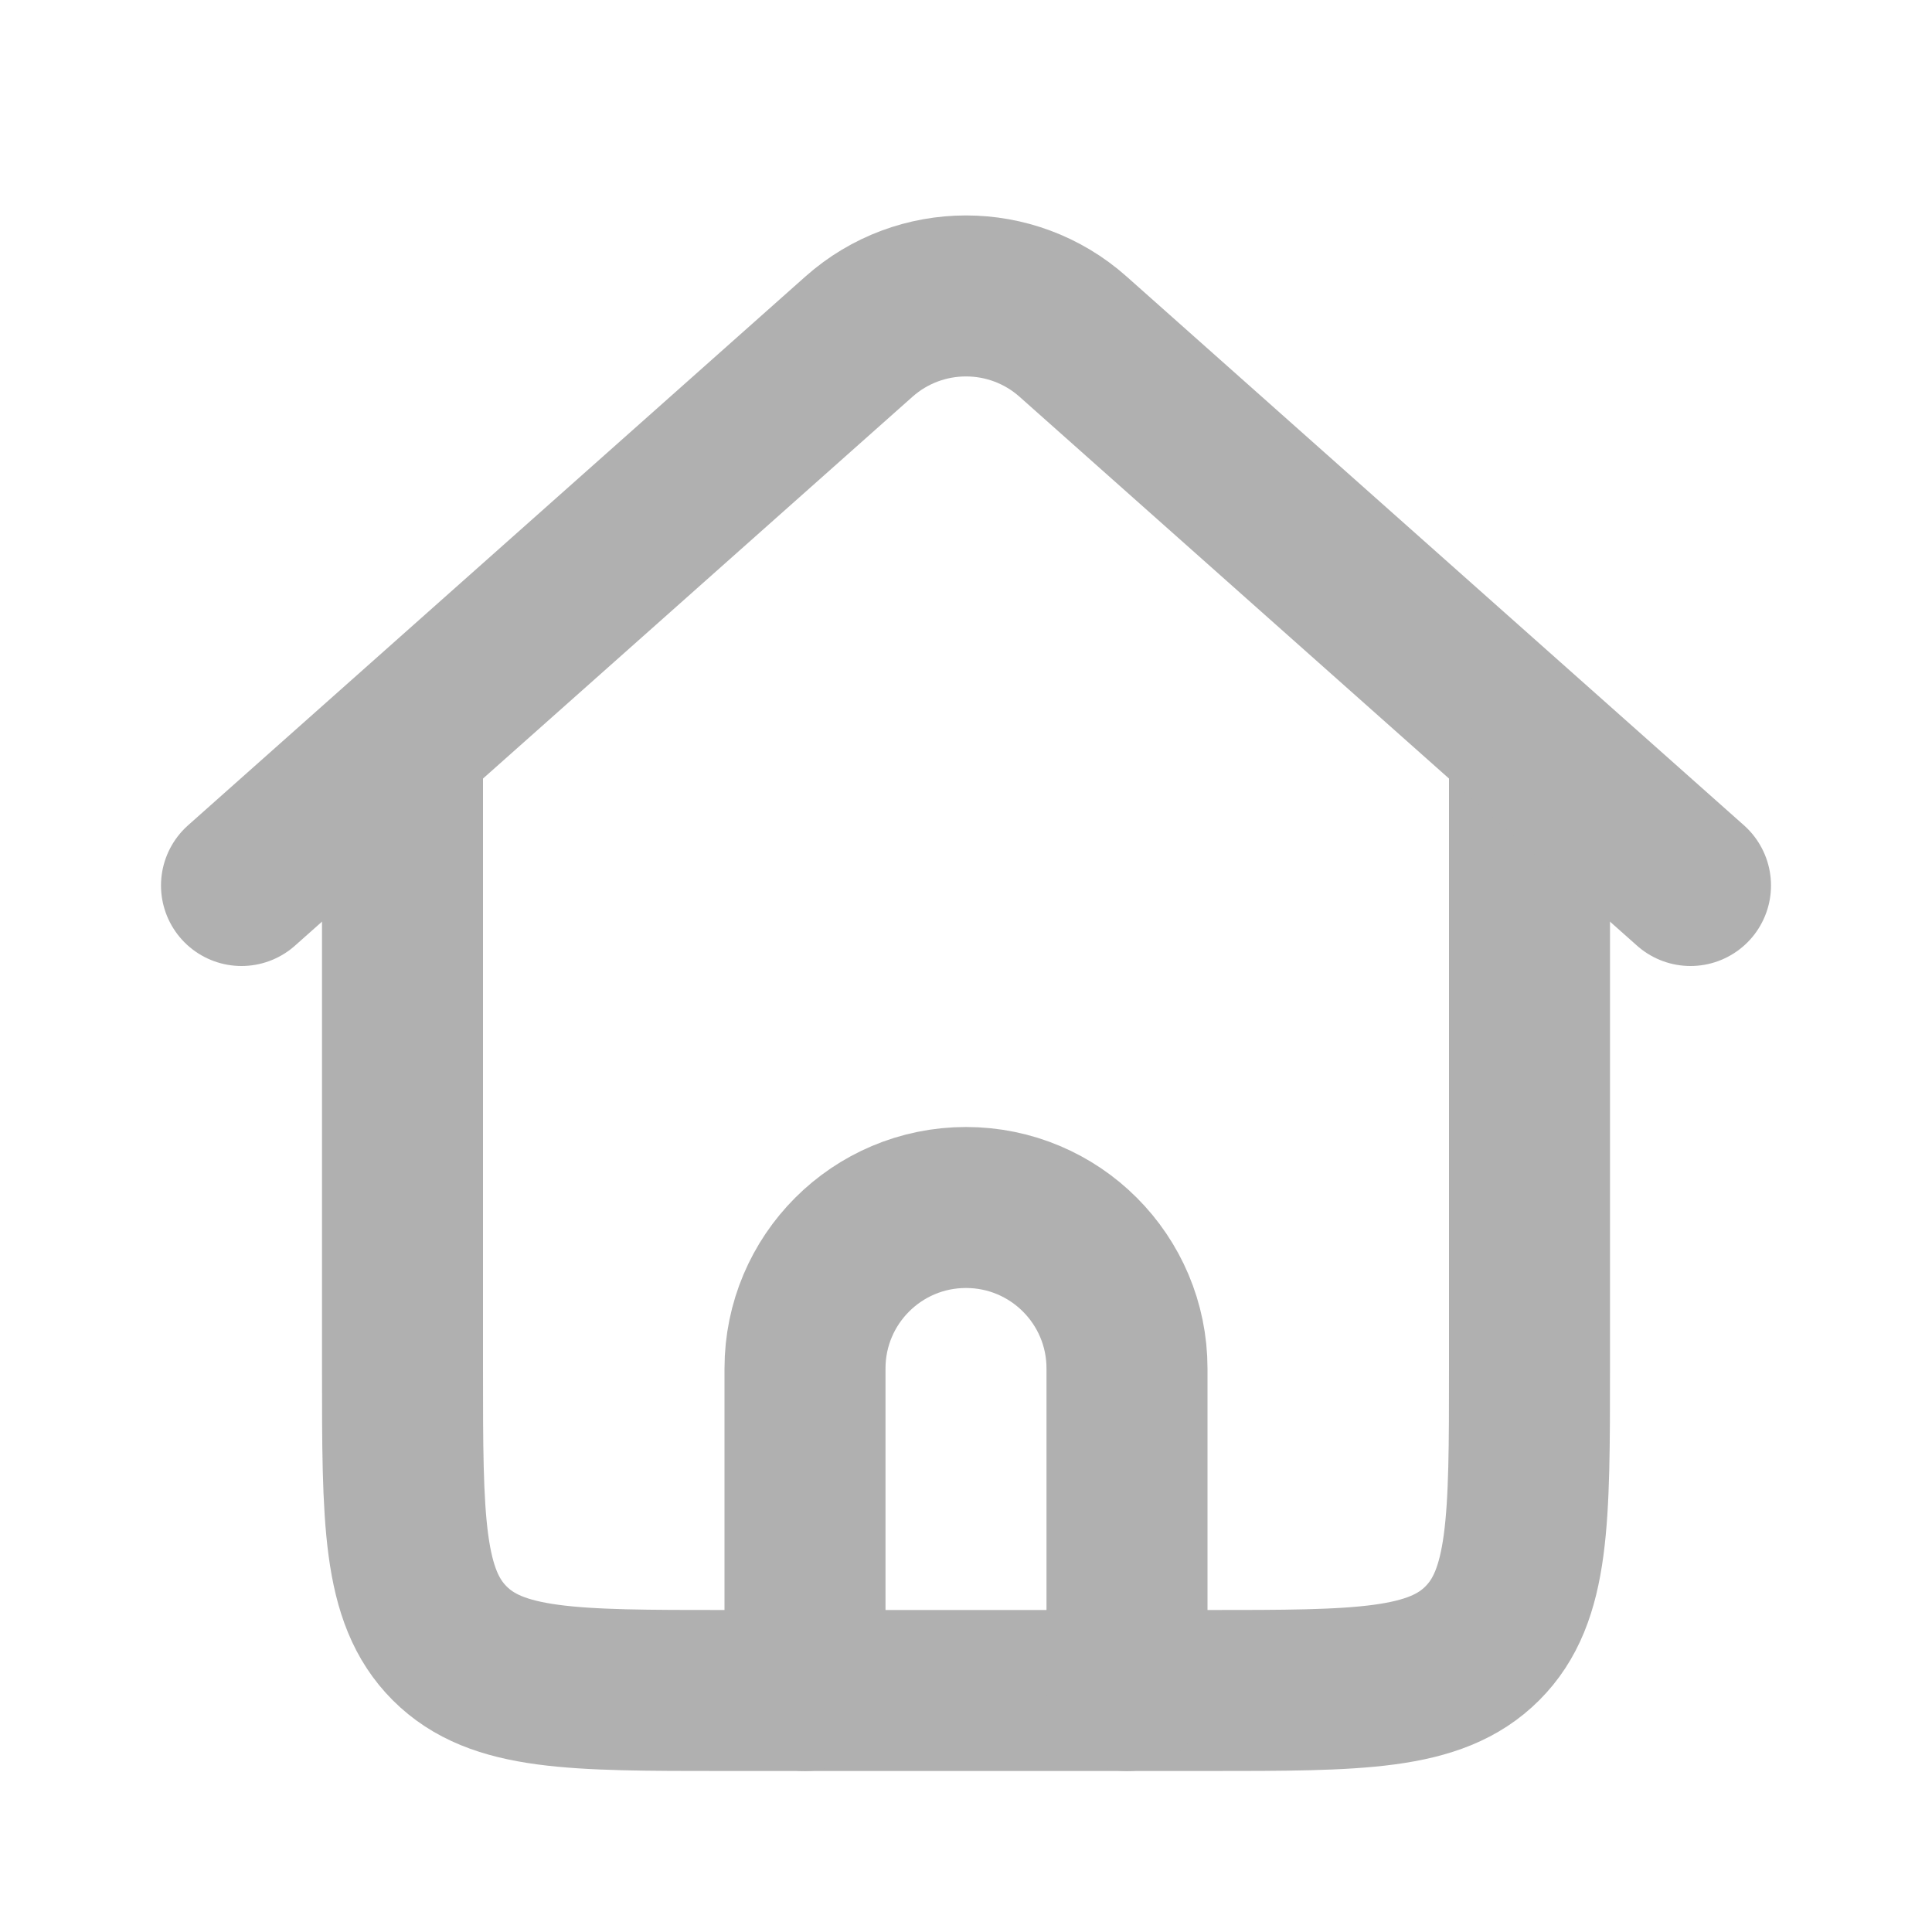
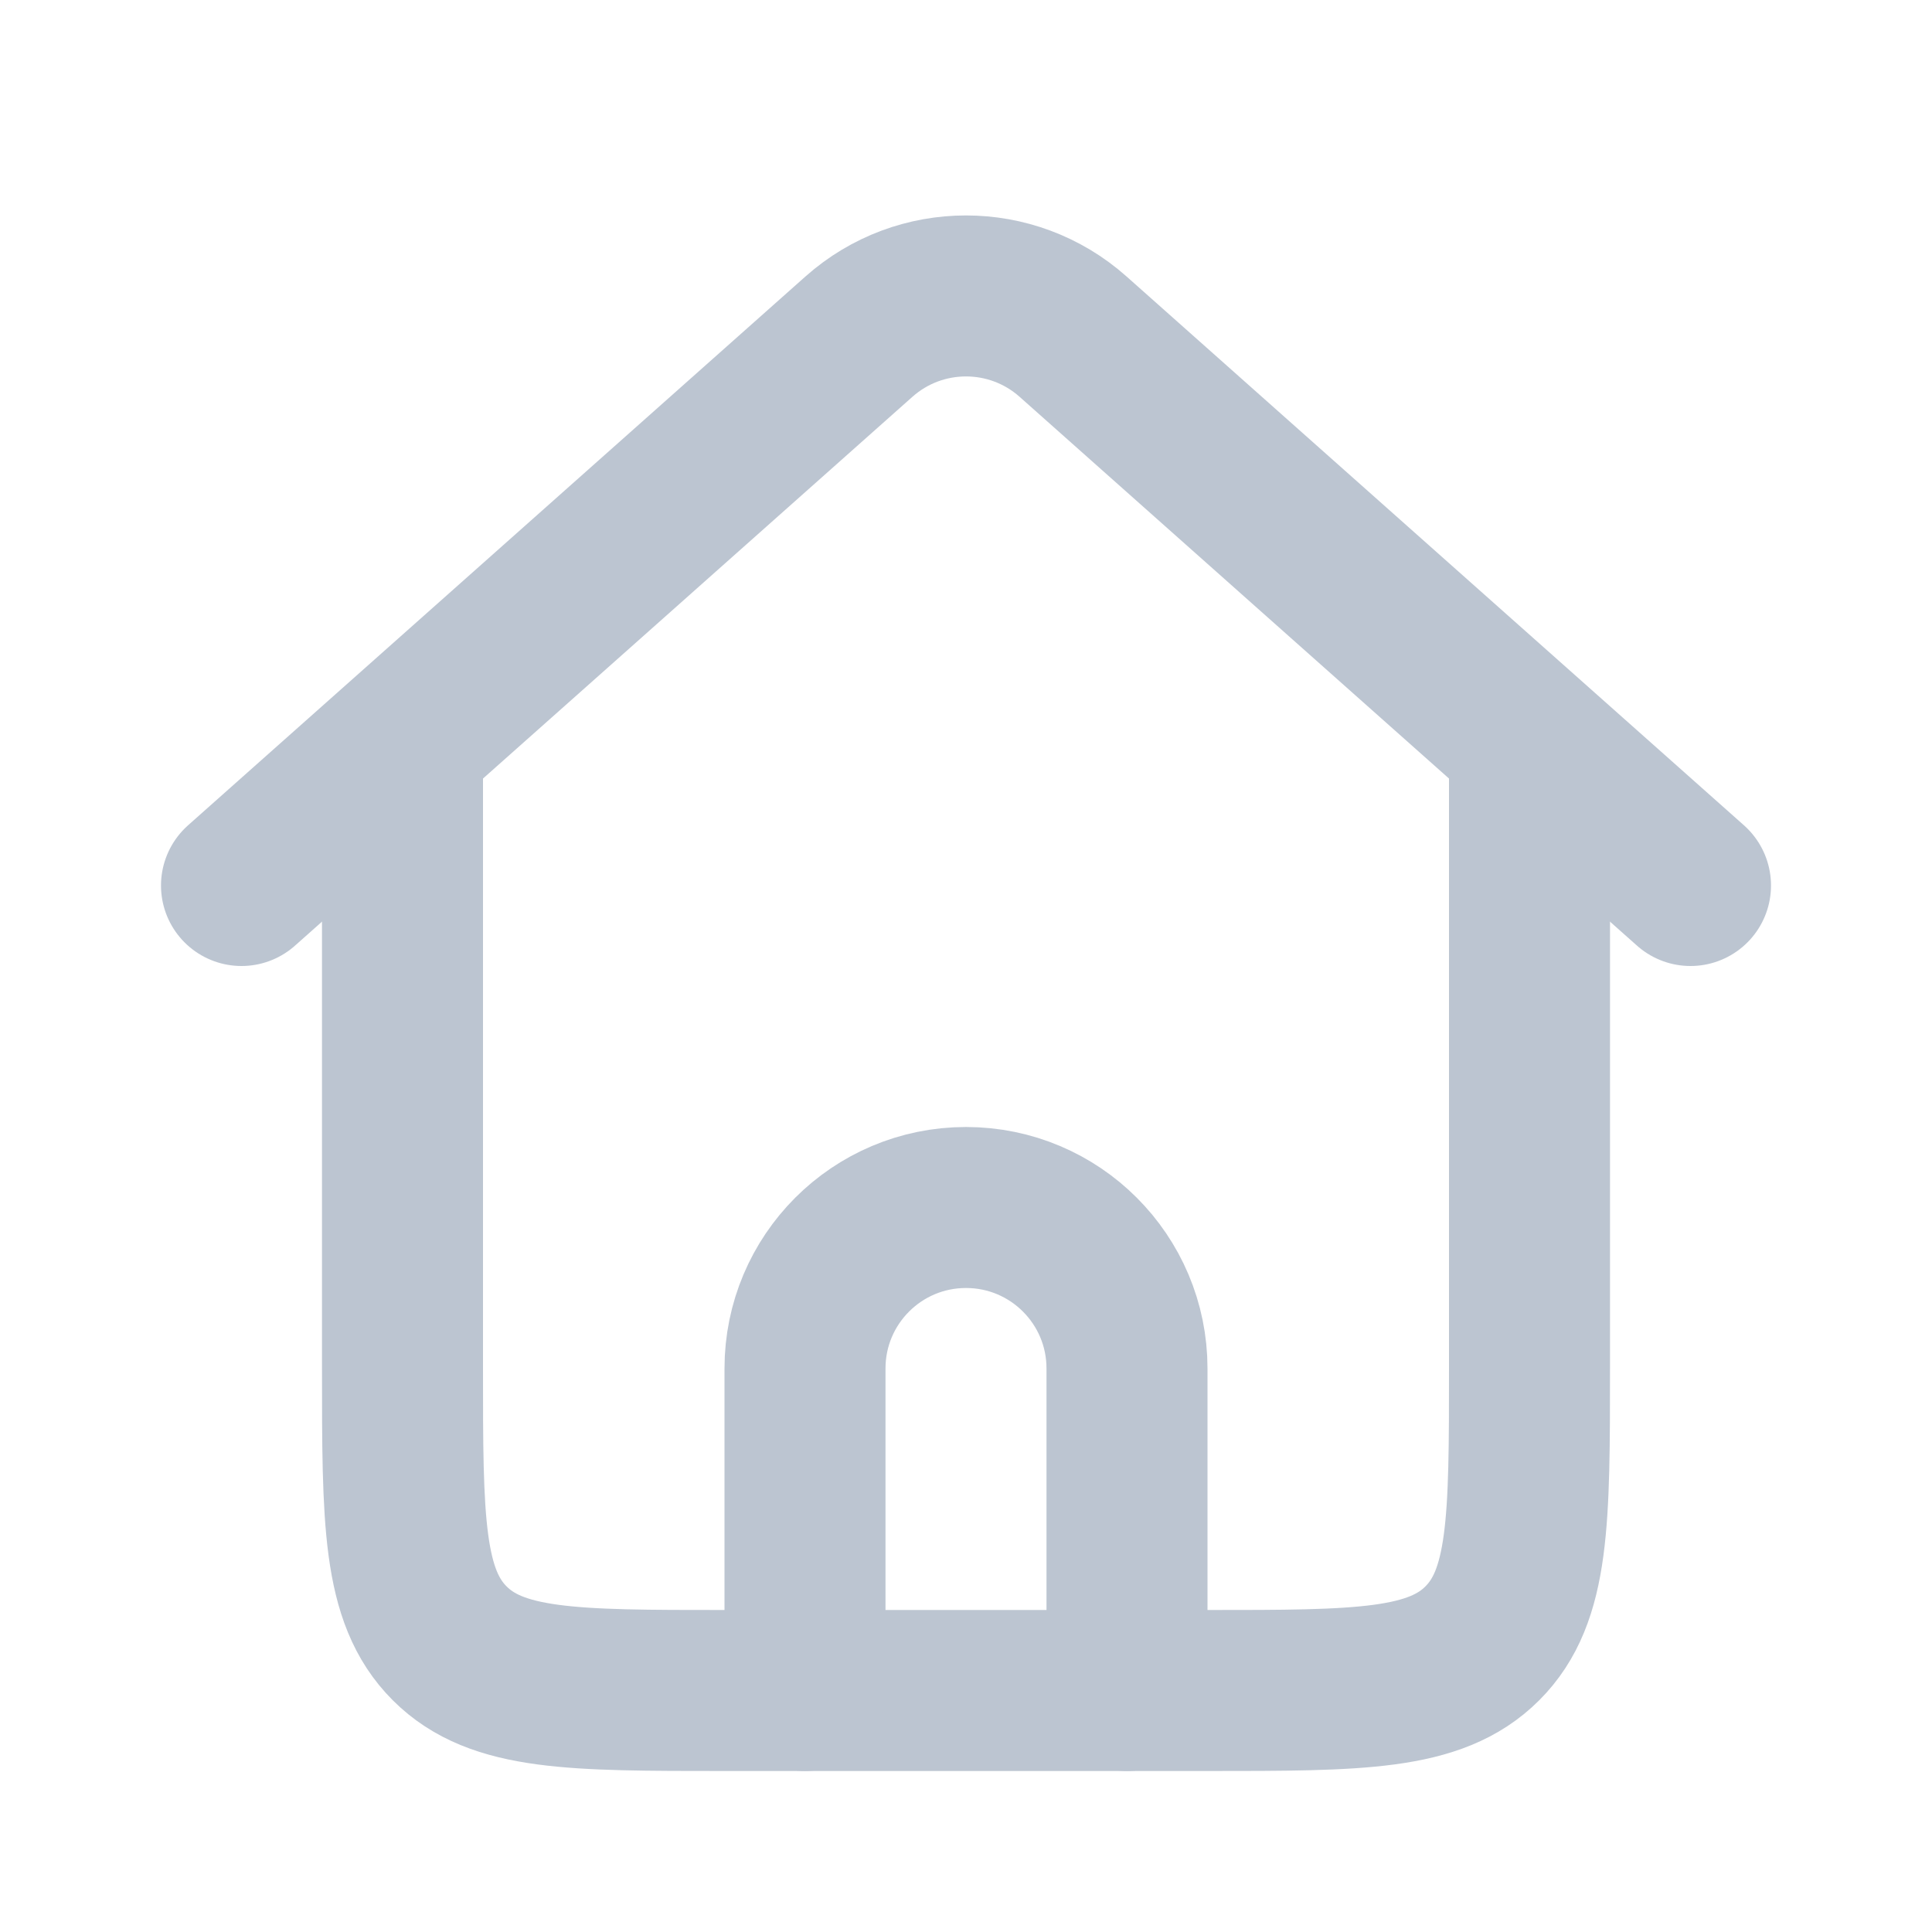
<svg xmlns="http://www.w3.org/2000/svg" width="800px" height="800px" viewBox="0 0 24 24" fill="none">
-   <path d="M19 9L19 17C19 18.886 19 19.828 18.414 20.414C17.828 21 16.886 21 15 21L14 21L10 21L9 21C7.114 21 6.172 21 5.586 20.414C5 19.828 5 18.886 5 17L5 9" stroke="#B0B0B0" stroke-width="2" stroke-linejoin="round" />
-   <path d="M3 11L7.5 7L10.671 4.181C11.429 3.508 12.571 3.508 13.329 4.181L16.5 7L21 11" stroke="#B0B0B0" stroke-width="2" stroke-linecap="round" stroke-linejoin="round" />
-   <path d="M10 21V17C10 15.895 10.895 15 12 15V15C13.105 15 14 15.895 14 17V21" stroke="#B0B0B0" stroke-width="2" stroke-linecap="round" stroke-linejoin="round" />
+   <path d="M19 9L19 17C19 18.886 19 19.828 18.414 20.414C17.828 21 16.886 21 15 21L14 21L10 21L9 21C7.114 21 6.172 21 5.586 20.414C5 19.828 5 18.886 5 17L5 9" stroke="#BCC5D1" stroke-width="2" stroke-linejoin="round" />
+   <path d="M3 11L7.5 7L10.671 4.181C11.429 3.508 12.571 3.508 13.329 4.181L16.5 7L21 11" stroke="#BCC5D1" stroke-width="2" stroke-linecap="round" stroke-linejoin="round" />
+   <path d="M10 21V17C10 15.895 10.895 15 12 15V15C13.105 15 14 15.895 14 17V21" stroke="#BCC5D1" stroke-width="2" stroke-linecap="round" stroke-linejoin="round" />
</svg>
